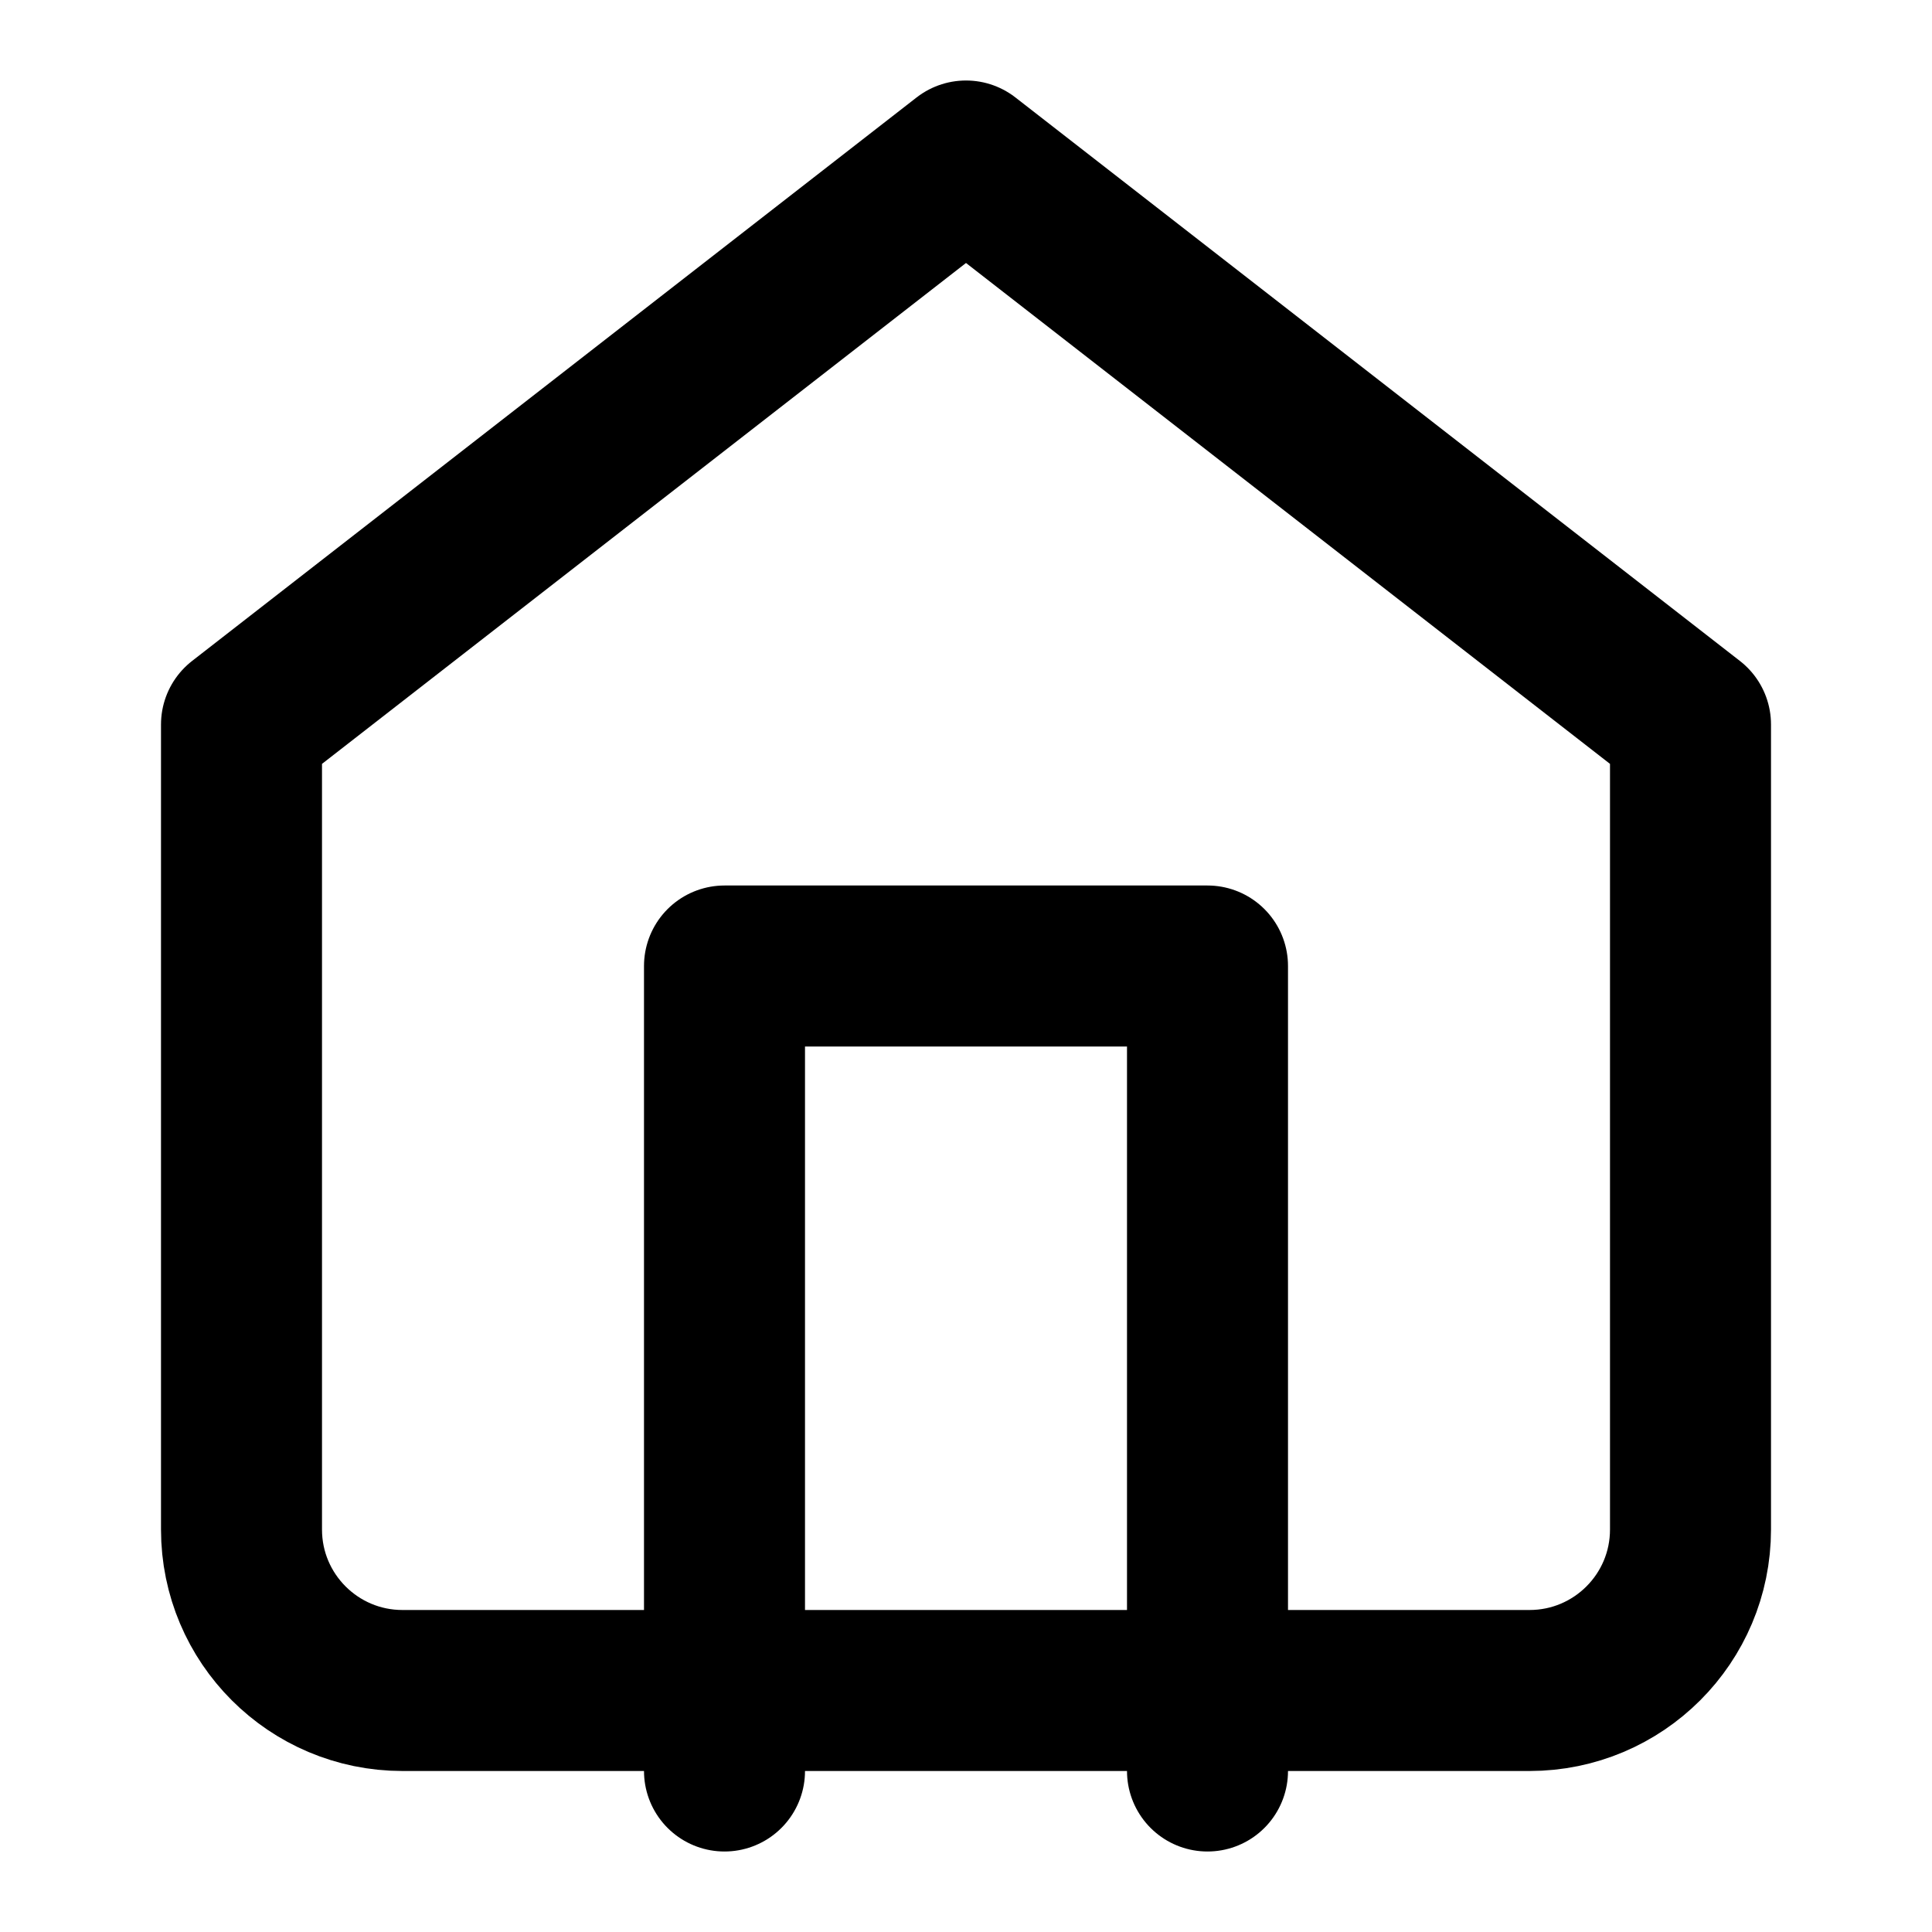
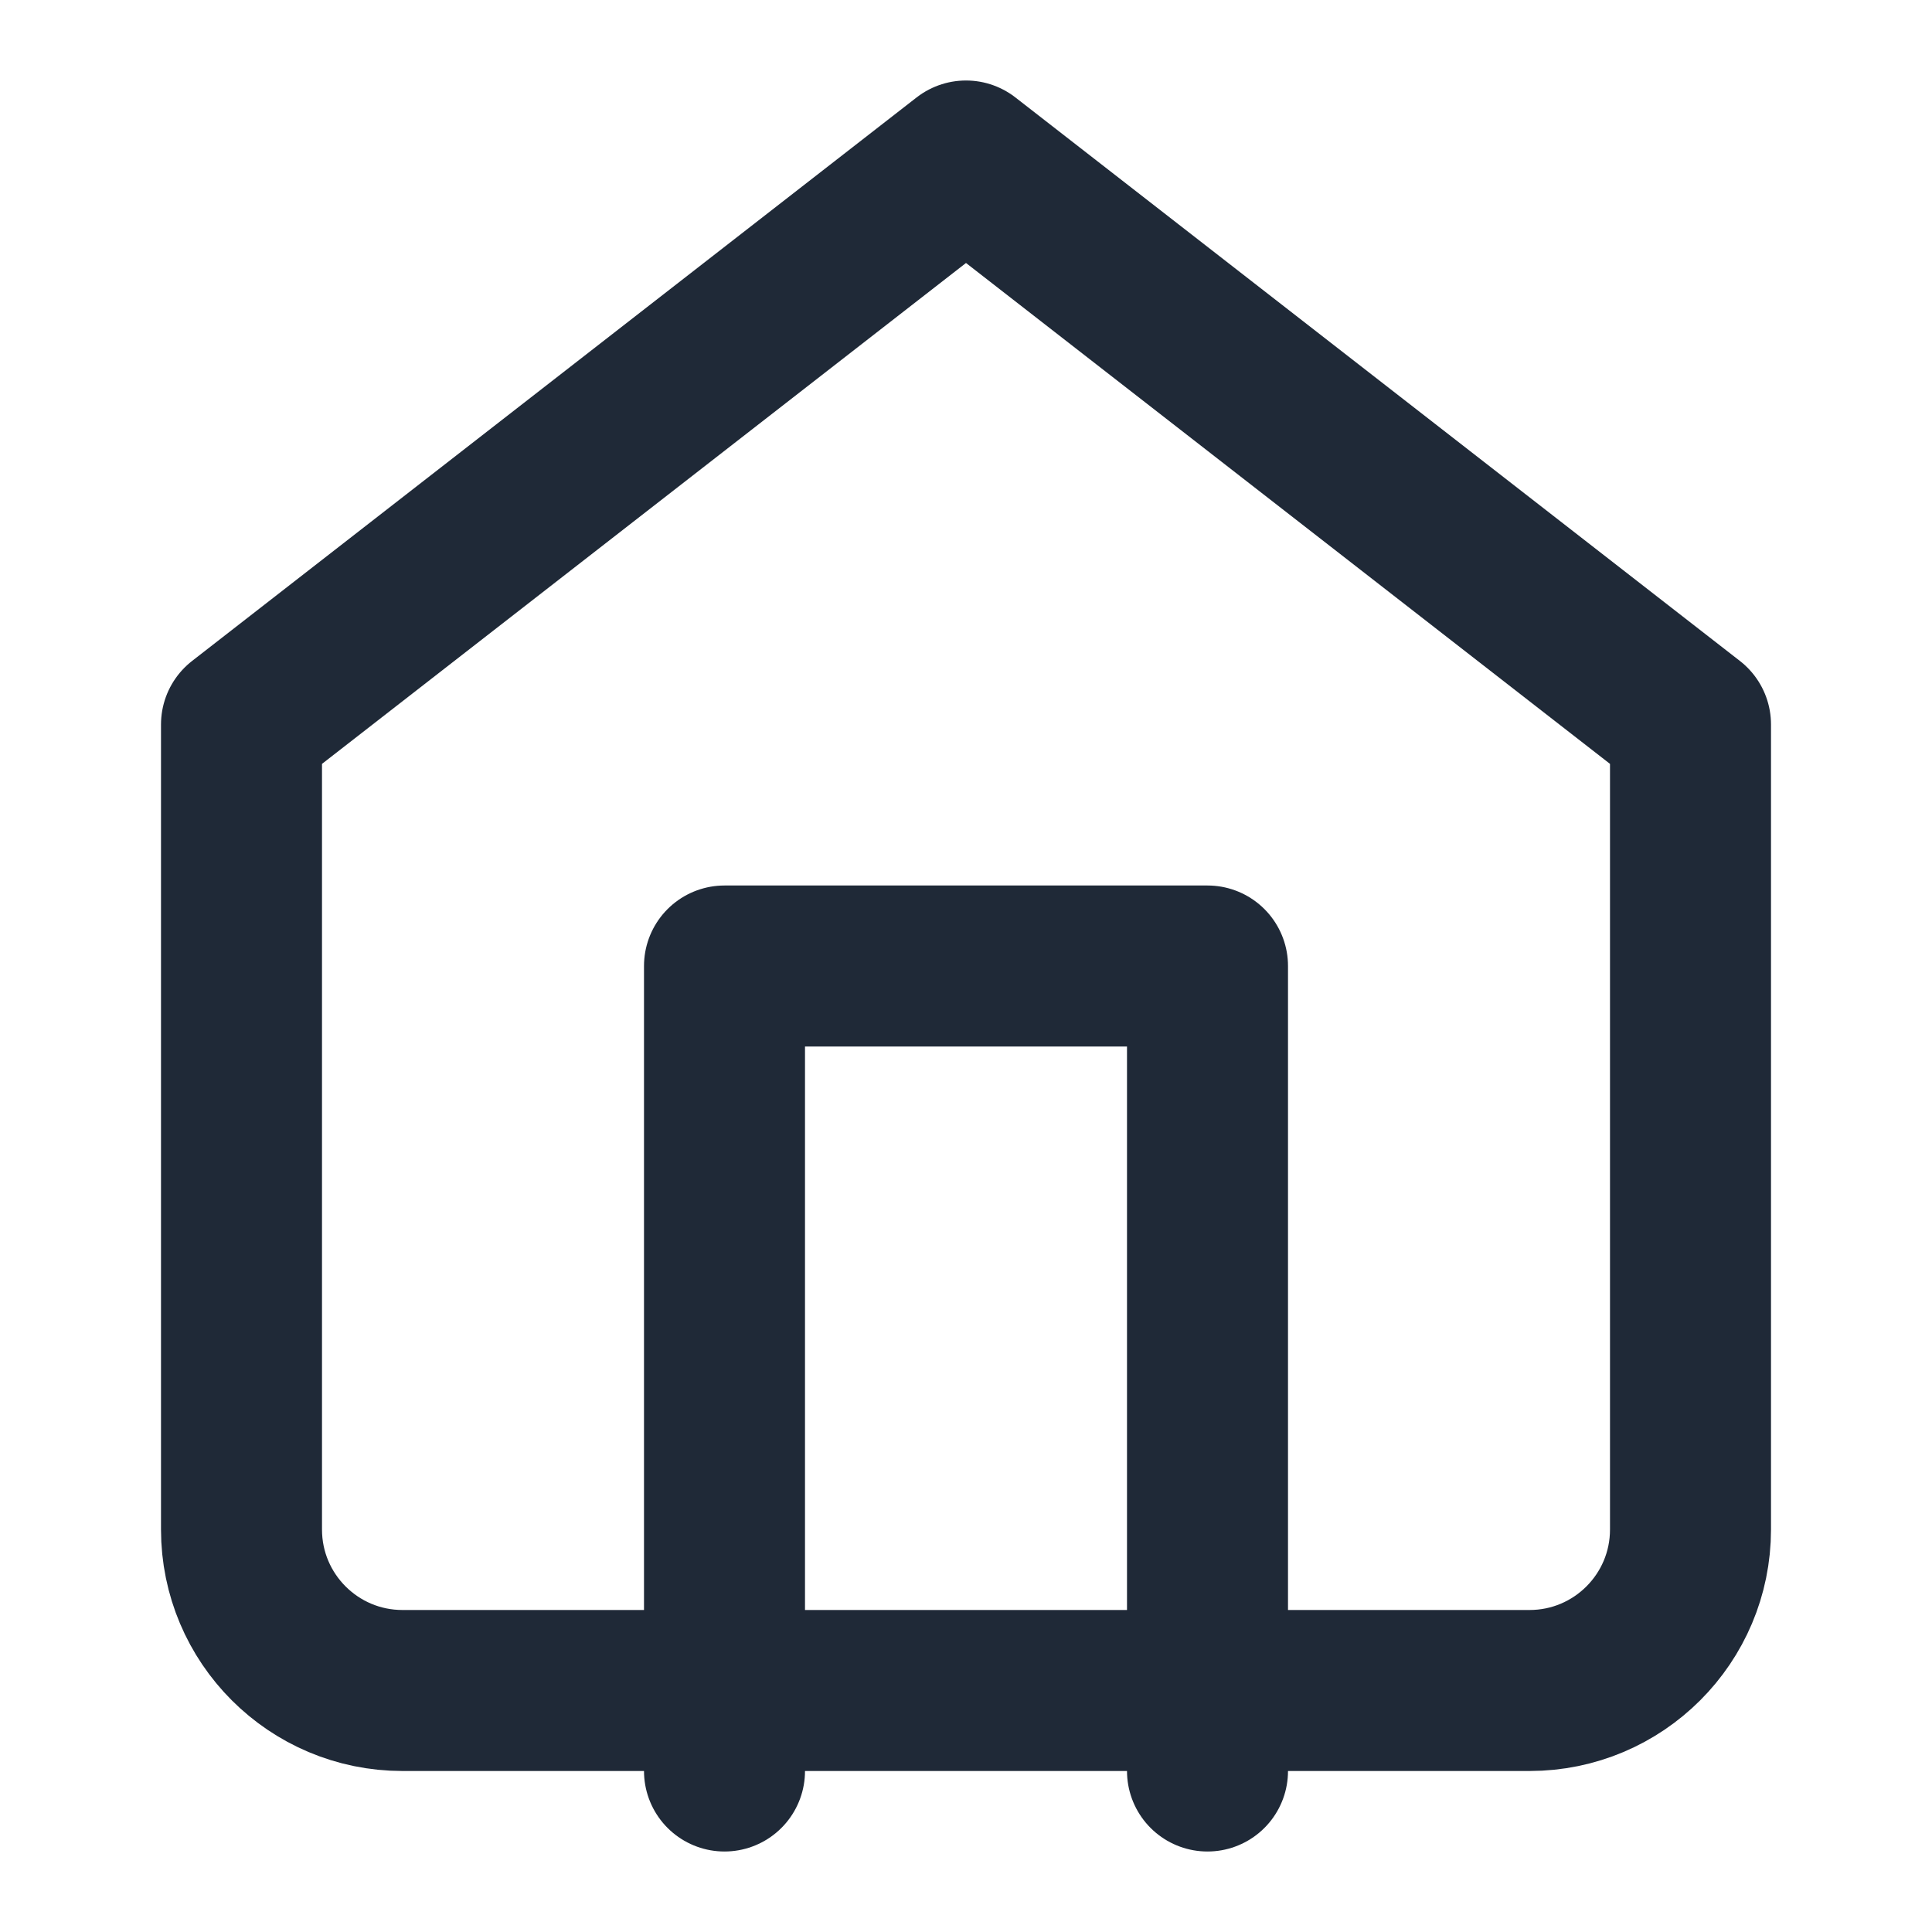
- <svg xmlns="http://www.w3.org/2000/svg" viewBox="0 0 24 24" fill="none" stroke="currentColor" stroke-width="2" stroke-linecap="round" stroke-linejoin="round" class="feather feather-home">
+ <svg xmlns="http://www.w3.org/2000/svg" viewBox="0 0 24 24" fill="none" stroke="#1F2937" stroke-width="2" stroke-linecap="round" stroke-linejoin="round" class="feather feather-home">
  <path d="M3 9l9-7 9 7v10a2 2 0 0 1-2 2H5a2 2 0 0 1-2-2z" />
  <polyline points="9 22 9 12 15 12 15 22" />
</svg>
